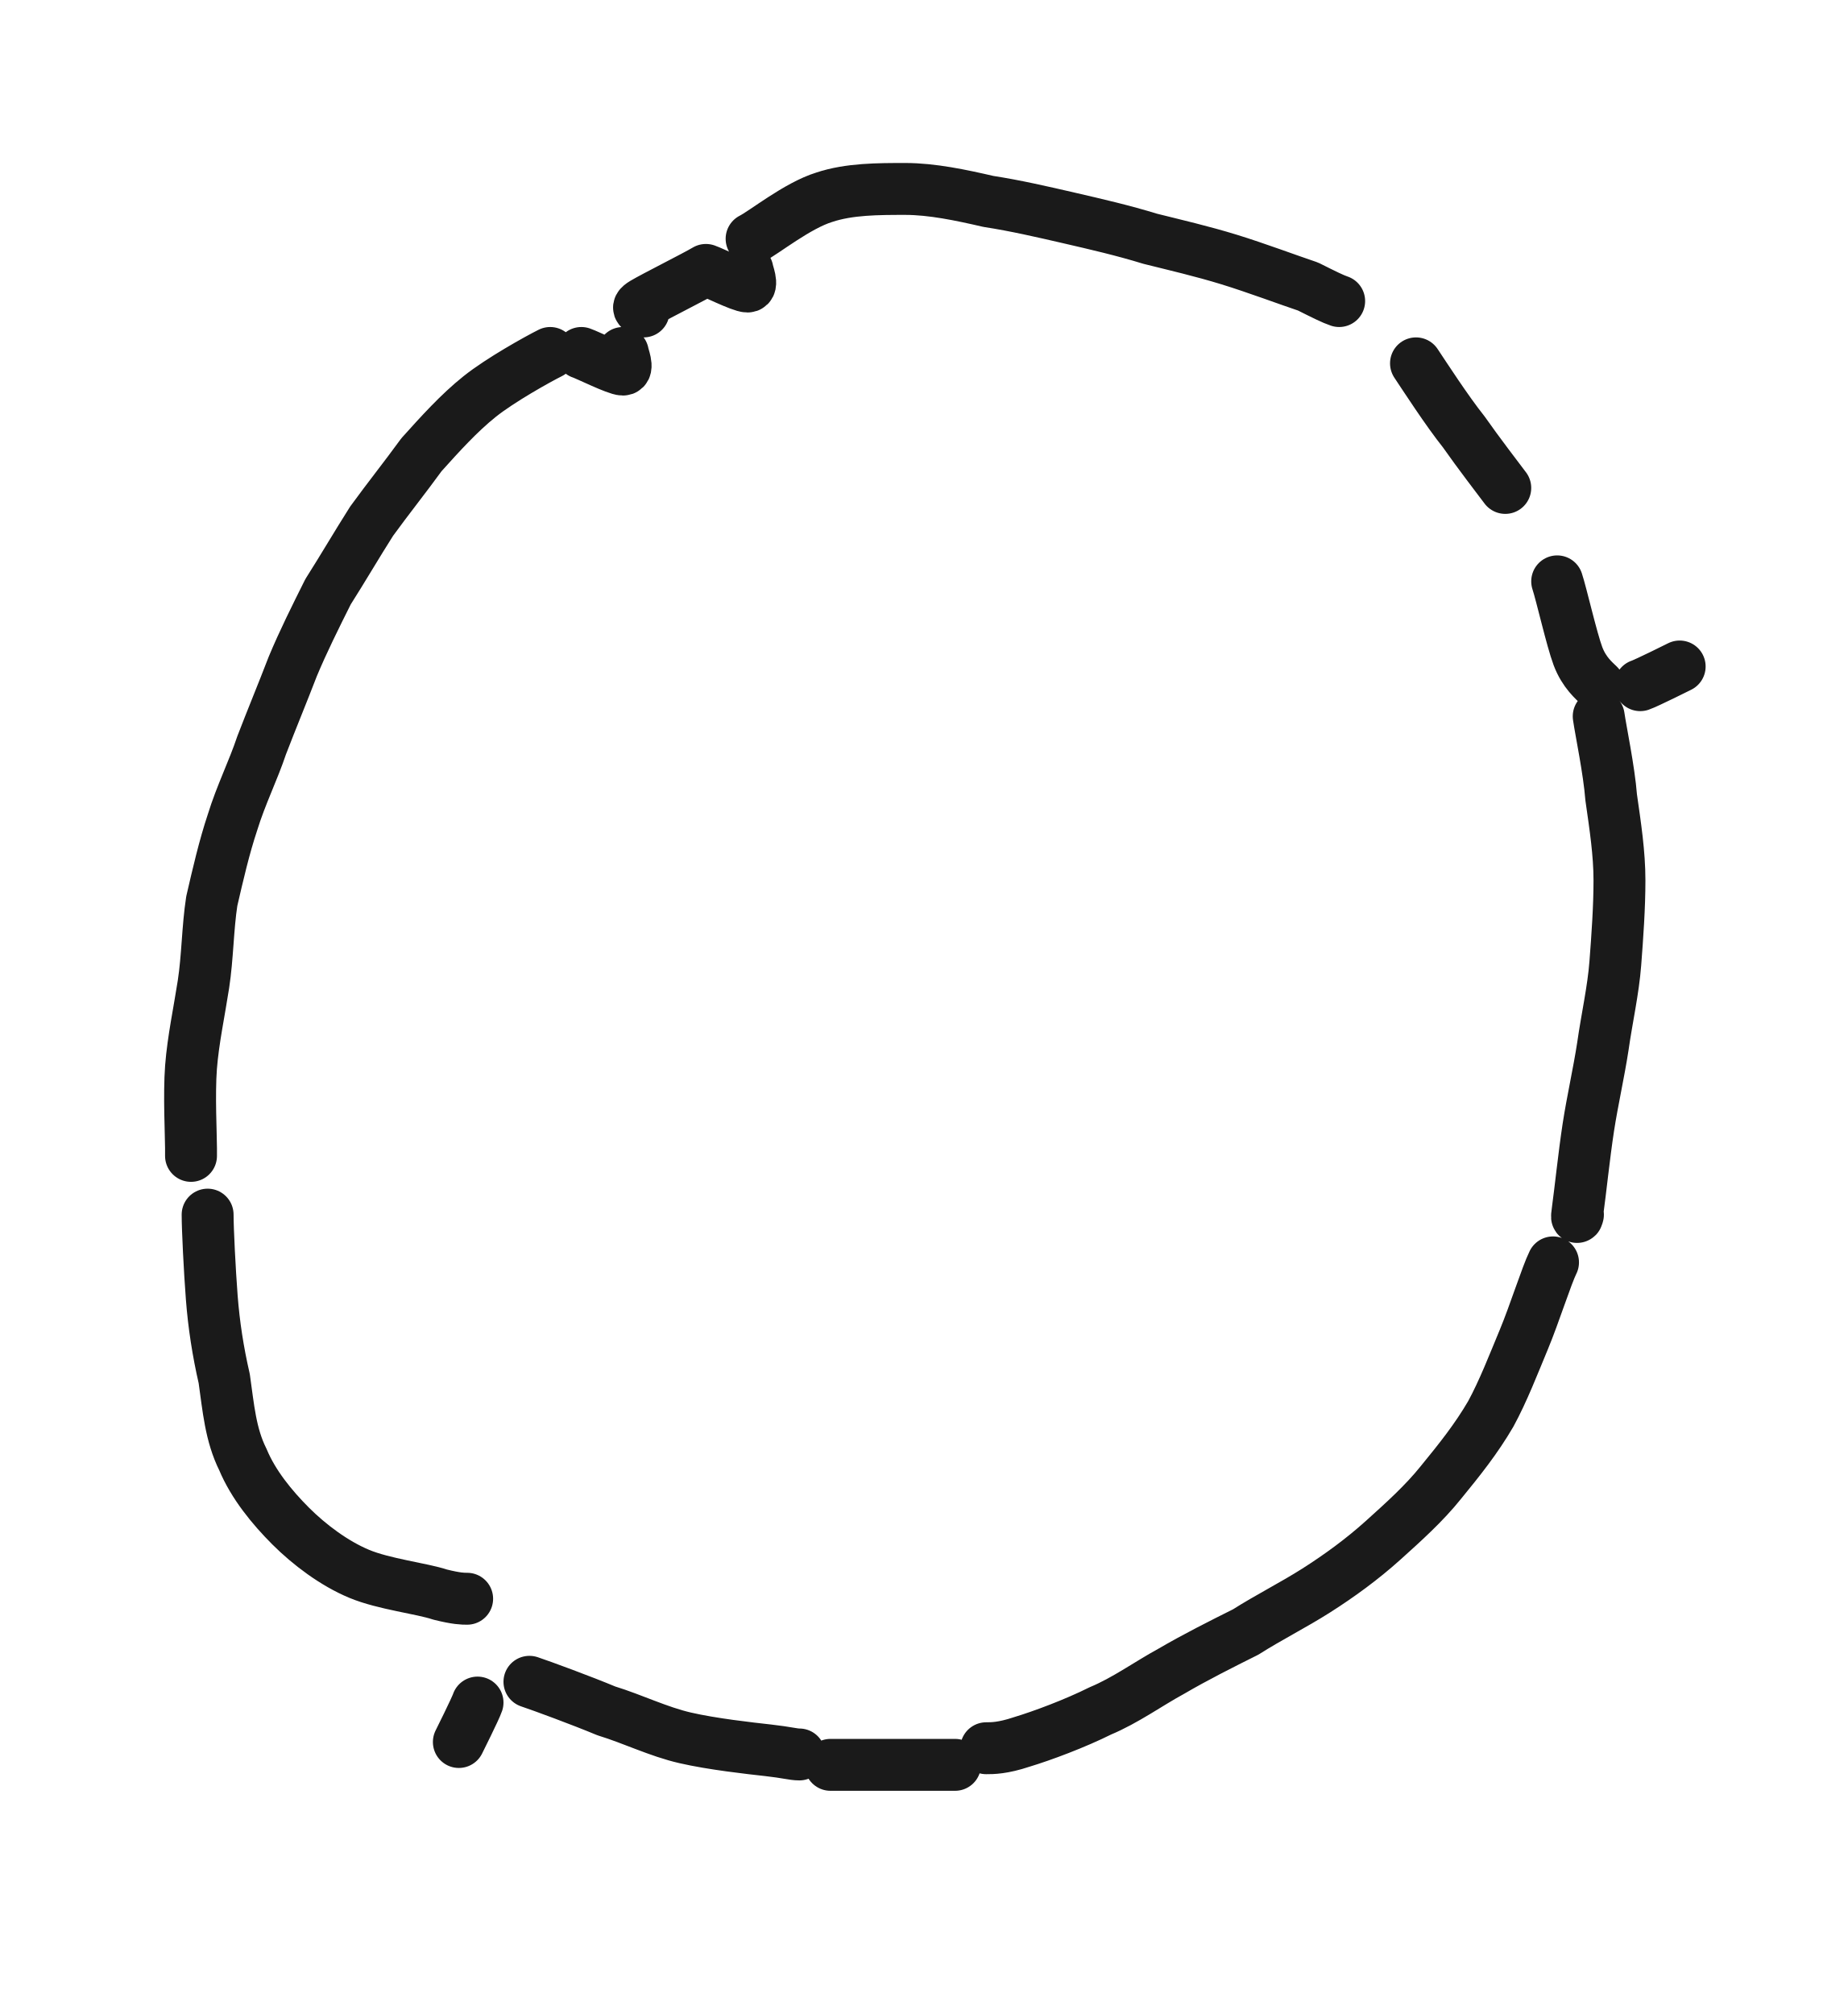
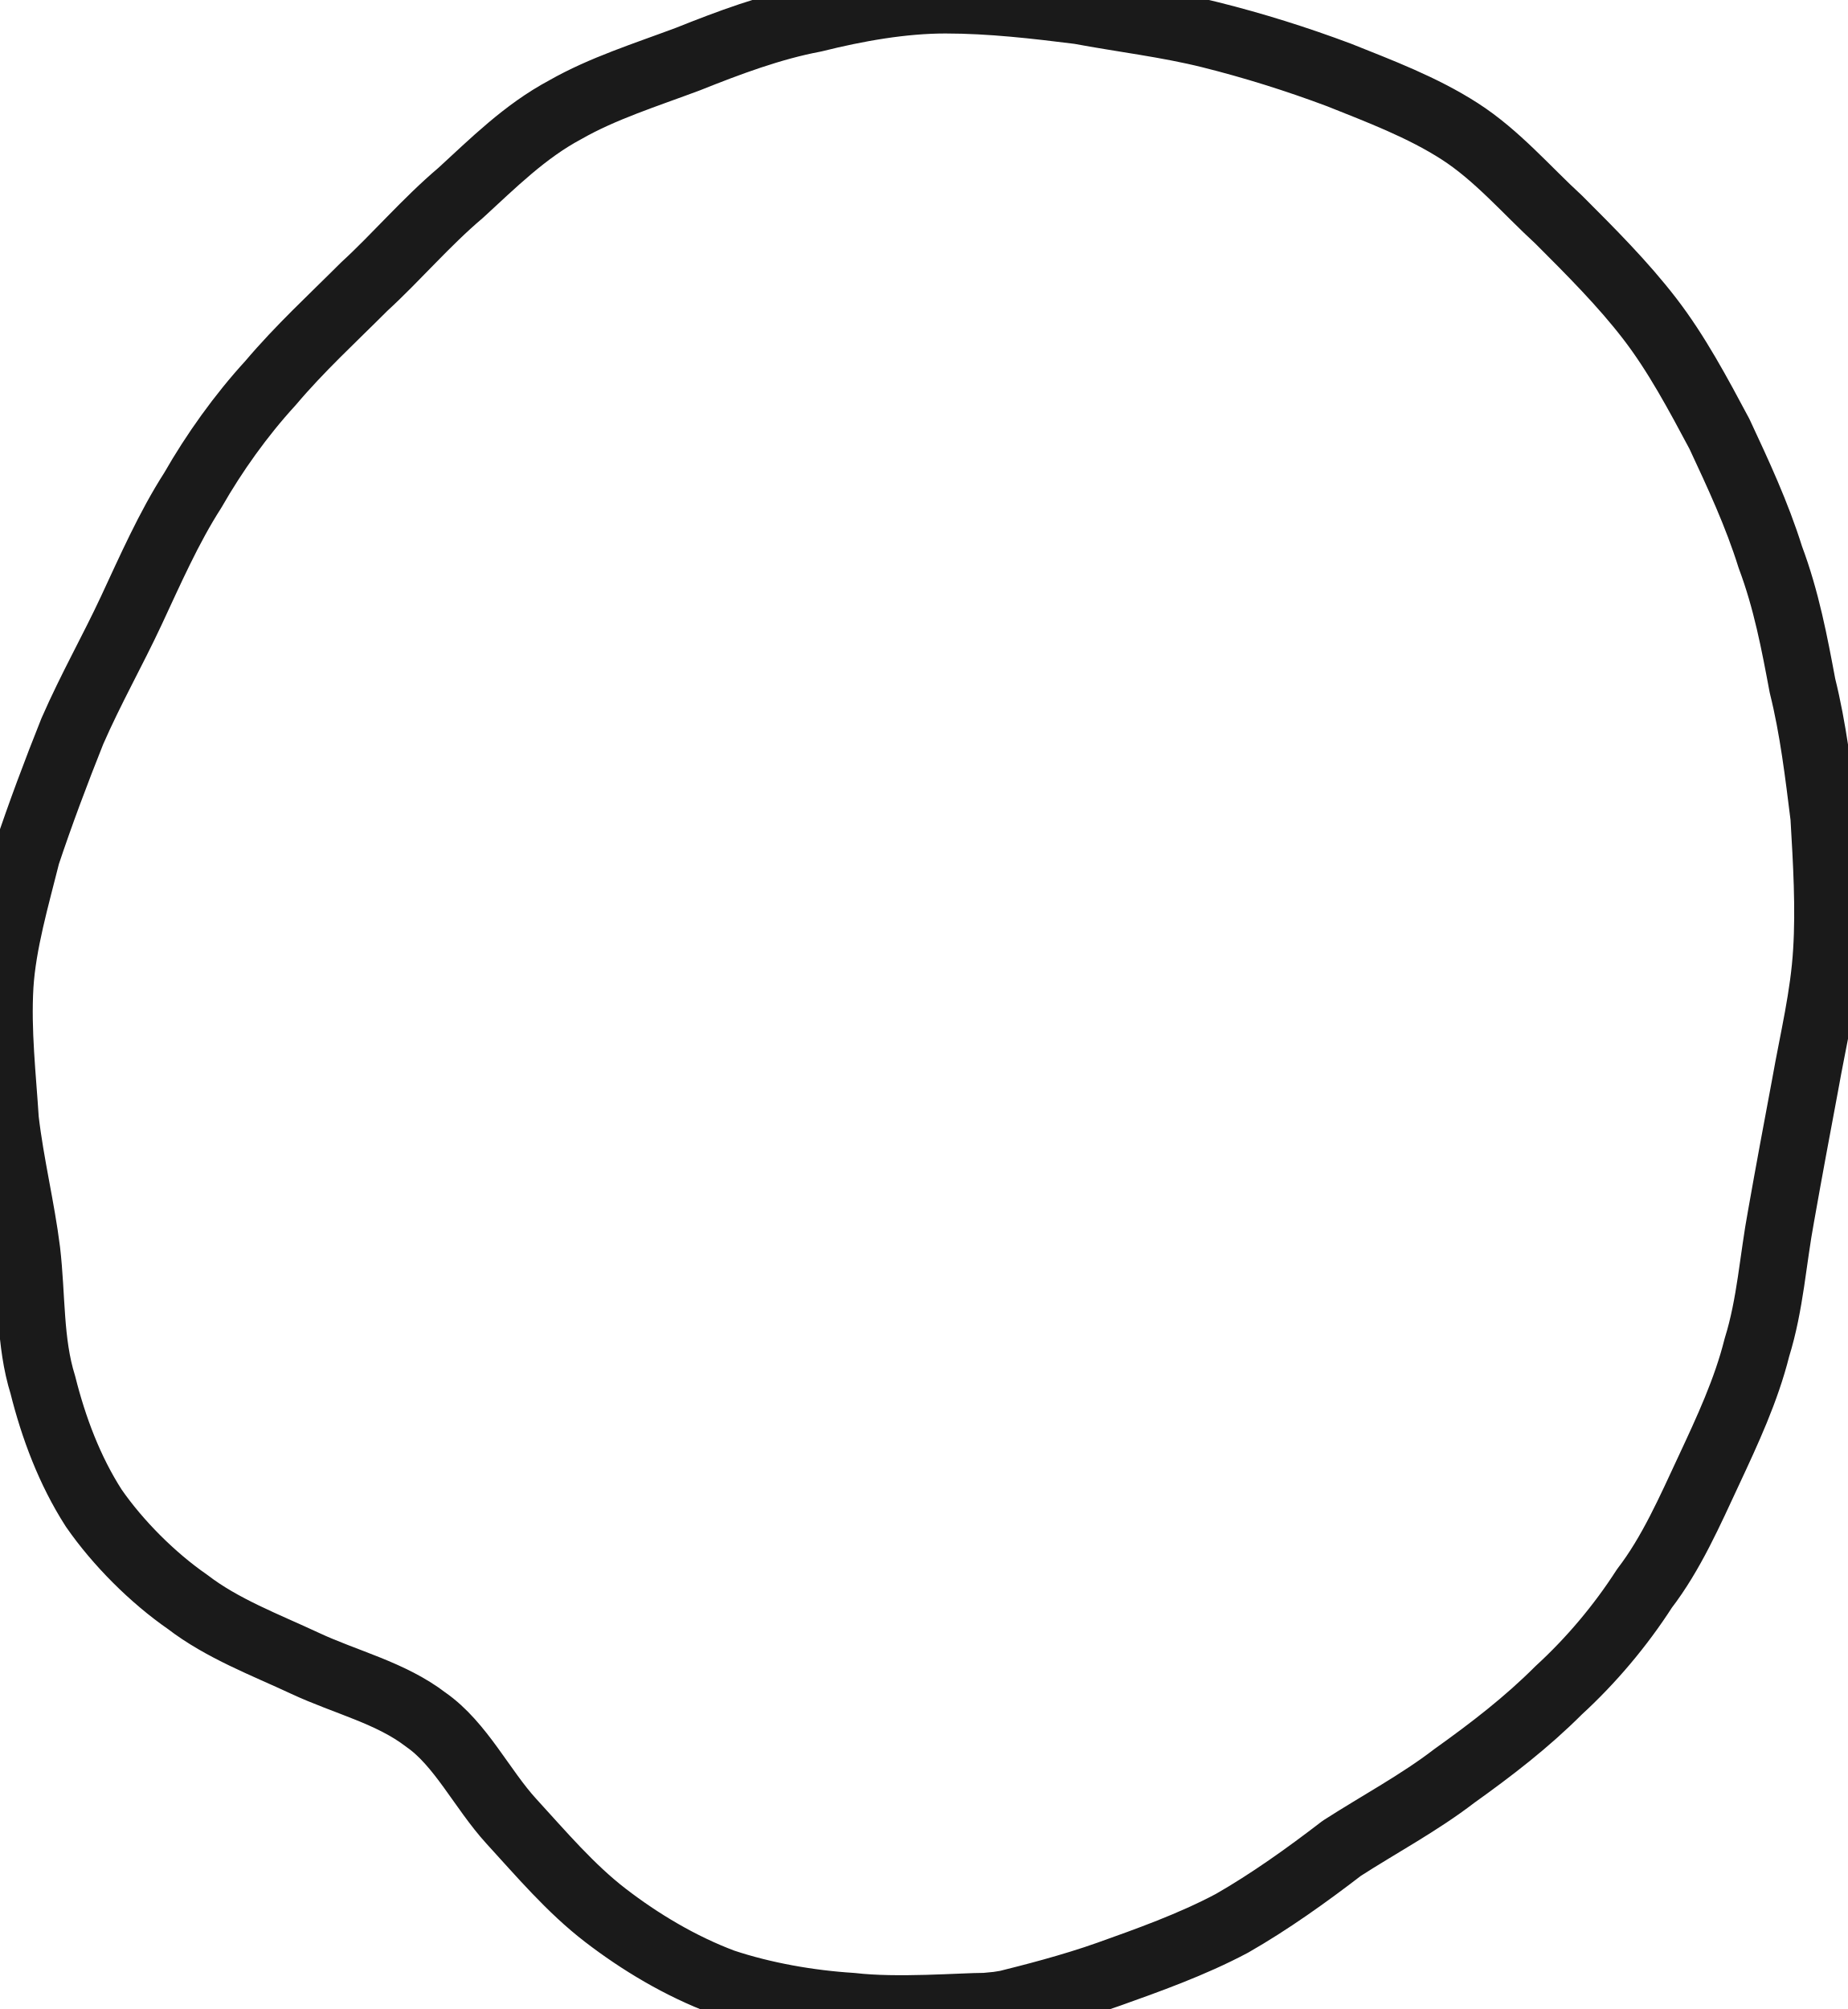
- <svg xmlns="http://www.w3.org/2000/svg" viewBox="0 0 89 97">
-   <path d="M34.0 13.0 C33.5 13.3 31.5 14.3 31.0 14.6 C30.5 14.9 31.0 14.9 31.0 15.0 M34.0 13.0 C34.3 13.1 35.7 13.8 36.0 13.8 C36.3 13.8 36.0 13.1 36.0 13.0 M36.2 11.5 C36.8 11.2 38.4 9.9 39.7 9.5 C40.9 9.1 42.3 9.1 43.6 9.1 C44.9 9.1 46.3 9.4 47.6 9.7 C48.9 9.9 50.2 10.2 51.5 10.5 C52.8 10.8 54.1 11.1 55.4 11.5 C56.6 11.8 57.9 12.1 59.2 12.5 C60.5 12.9 62.1 13.5 63.0 13.8 C63.8 14.2 64.2 14.4 64.5 14.5 M68.2 17.5 C68.6 18.1 69.7 19.8 70.5 20.8 C71.2 21.8 72.2 23.1 72.5 23.5 M26.5 17.0 C25.9 17.3 24.1 18.3 23.1 19.1 C22.1 19.9 21.2 20.9 20.3 21.9 C19.5 23.0 18.7 24.0 17.9 25.1 C17.2 26.2 16.5 27.4 15.8 28.5 C15.2 29.7 14.6 30.9 14.1 32.1 C13.6 33.4 13.1 34.6 12.6 35.9 C12.2 37.1 11.6 38.3 11.2 39.6 C10.8 40.8 10.5 42.1 10.2 43.4 C10.0 44.7 10.0 46.1 9.8 47.4 C9.6 48.7 9.3 50.1 9.2 51.4 C9.1 52.7 9.2 54.7 9.2 55.3 C9.2 56.0 9.2 55.5 9.2 55.5 M28.0 17.0 C28.3 17.1 29.7 17.8 30.0 17.8 C30.3 17.8 30.0 17.1 30.0 17.0 M75.0 28.0 C75.2 28.6 75.7 30.8 76.0 31.6 C76.3 32.4 76.8 32.8 77.0 33.0 M77.0 34.5 C77.1 35.2 77.5 37.1 77.6 38.4 C77.8 39.8 78.0 41.1 78.0 42.4 C78.0 43.7 77.9 45.1 77.8 46.4 C77.7 47.7 77.4 49.0 77.2 50.4 C77.0 51.7 76.7 53.0 76.5 54.3 C76.3 55.6 76.1 57.5 76.0 58.2 C75.9 58.9 76.0 58.5 76.0 58.5 M79.0 33.0 C79.3 32.9 80.9 32.1 80.9 32.1 C80.9 32.1 79.3 32.9 79.0 33.0 M10.0 58.5 C10.0 59.2 10.1 61.2 10.2 62.5 C10.3 63.8 10.5 65.1 10.8 66.4 C11.0 67.8 11.1 69.1 11.7 70.3 C12.2 71.5 13.1 72.6 14.0 73.5 C14.9 74.4 16.1 75.3 17.3 75.8 C18.5 76.3 20.3 76.5 21.2 76.8 C22.0 77.0 22.3 77.0 22.5 77.0 M74.8 60.8 C74.5 61.4 73.9 63.3 73.4 64.5 C72.9 65.7 72.4 67.0 71.8 68.1 C71.1 69.3 70.3 70.3 69.4 71.4 C68.6 72.4 67.6 73.3 66.6 74.2 C65.6 75.1 64.5 75.9 63.4 76.6 C62.3 77.3 61.1 77.9 60.0 78.6 C58.8 79.2 57.6 79.8 56.4 80.5 C55.3 81.1 54.2 81.9 53.0 82.4 C51.8 83.0 50.2 83.6 49.2 83.9 C48.3 84.2 47.8 84.2 47.5 84.2 M25.5 81.0 C26.1 81.2 28.0 81.9 29.2 82.4 C30.5 82.8 31.7 83.4 33.0 83.7 C34.3 84.0 36.1 84.2 37.0 84.3 C37.9 84.4 38.2 84.5 38.5 84.5 M23.0 82.0 C22.9 82.3 22.1 83.9 22.1 83.9 C22.1 83.9 22.9 82.3 23.0 82.0 M40.0 85.0 C40.7 85.0 43.0 85.0 44.0 85.0 C45.0 85.0 45.7 85.0 46.0 85.0" fill="none" stroke="#1a1a1a" stroke-width="2.5" vector-effect="non-scaling-stroke" stroke-linecap="round" stroke-linejoin="round" />
+ <svg xmlns="http://www.w3.org/2000/svg" viewBox="0 0 69 75">
+   <path d="M36.8 74.9 C35.9 74.9 33.5 75.1 31.8 74.9 C30.2 74.8 28.5 74.5 27.0 74.0 C25.4 73.4 23.9 72.5 22.6 71.5 C21.3 70.5 20.2 69.2 19.1 68.0 C18.0 66.8 17.2 65.1 15.9 64.2 C14.6 63.2 12.9 62.8 11.4 62.1 C9.9 61.4 8.3 60.8 7.0 59.8 C5.7 58.9 4.4 57.6 3.5 56.3 C2.6 54.9 2.0 53.3 1.6 51.7 C1.1 50.1 1.2 48.4 1.0 46.7 C0.8 45.1 0.4 43.5 0.2 41.8 C0.1 40.2 -0.1 38.5 0.0 36.8 C0.1 35.2 0.6 33.5 1.0 31.9 C1.5 30.4 2.1 28.8 2.7 27.3 C3.4 25.7 4.2 24.3 4.9 22.8 C5.6 21.3 6.3 19.7 7.2 18.3 C8.0 16.9 9.0 15.5 10.1 14.3 C11.2 13.0 12.4 11.9 13.6 10.7 C14.8 9.6 15.9 8.3 17.2 7.2 C18.4 6.1 19.6 4.9 21.1 4.1 C22.5 3.3 24.1 2.8 25.7 2.2 C27.2 1.6 28.8 1.0 30.4 0.7 C32.0 0.3 33.7 0.0 35.3 0.0 C37.0 -0.0 38.7 0.2 40.3 0.4 C41.9 0.7 43.6 0.9 45.2 1.3 C46.8 1.7 48.4 2.2 50.0 2.8 C51.5 3.4 53.1 4.0 54.5 4.9 C55.9 5.8 57.0 7.1 58.2 8.2 C59.4 9.4 60.6 10.6 61.6 11.9 C62.6 13.2 63.4 14.7 64.2 16.2 C64.9 17.7 65.6 19.2 66.1 20.8 C66.7 22.4 67.0 24.0 67.3 25.6 C67.7 27.2 67.9 28.9 68.1 30.5 C68.2 32.2 68.3 33.9 68.2 35.5 C68.1 37.2 67.7 38.8 67.4 40.5 C67.1 42.1 66.8 43.7 66.5 45.4 C66.2 47.0 66.1 48.7 65.6 50.3 C65.2 51.9 64.5 53.4 63.8 54.9 C63.1 56.4 62.4 58.0 61.4 59.3 C60.5 60.7 59.4 62.0 58.2 63.1 C57.0 64.3 55.7 65.3 54.3 66.3 C53.0 67.3 51.5 68.1 50.1 69.0 C48.8 70.0 47.4 71.0 46.0 71.8 C44.5 72.6 42.8 73.2 41.4 73.7 C40.0 74.2 38.4 74.6 37.6 74.8 C36.9 74.9 37.8 74.8 36.8 74.9 Z" fill="none" stroke="#1a1a1a" stroke-width="2.5" vector-effect="non-scaling-stroke" stroke-linecap="round" stroke-linejoin="round" />
</svg>
